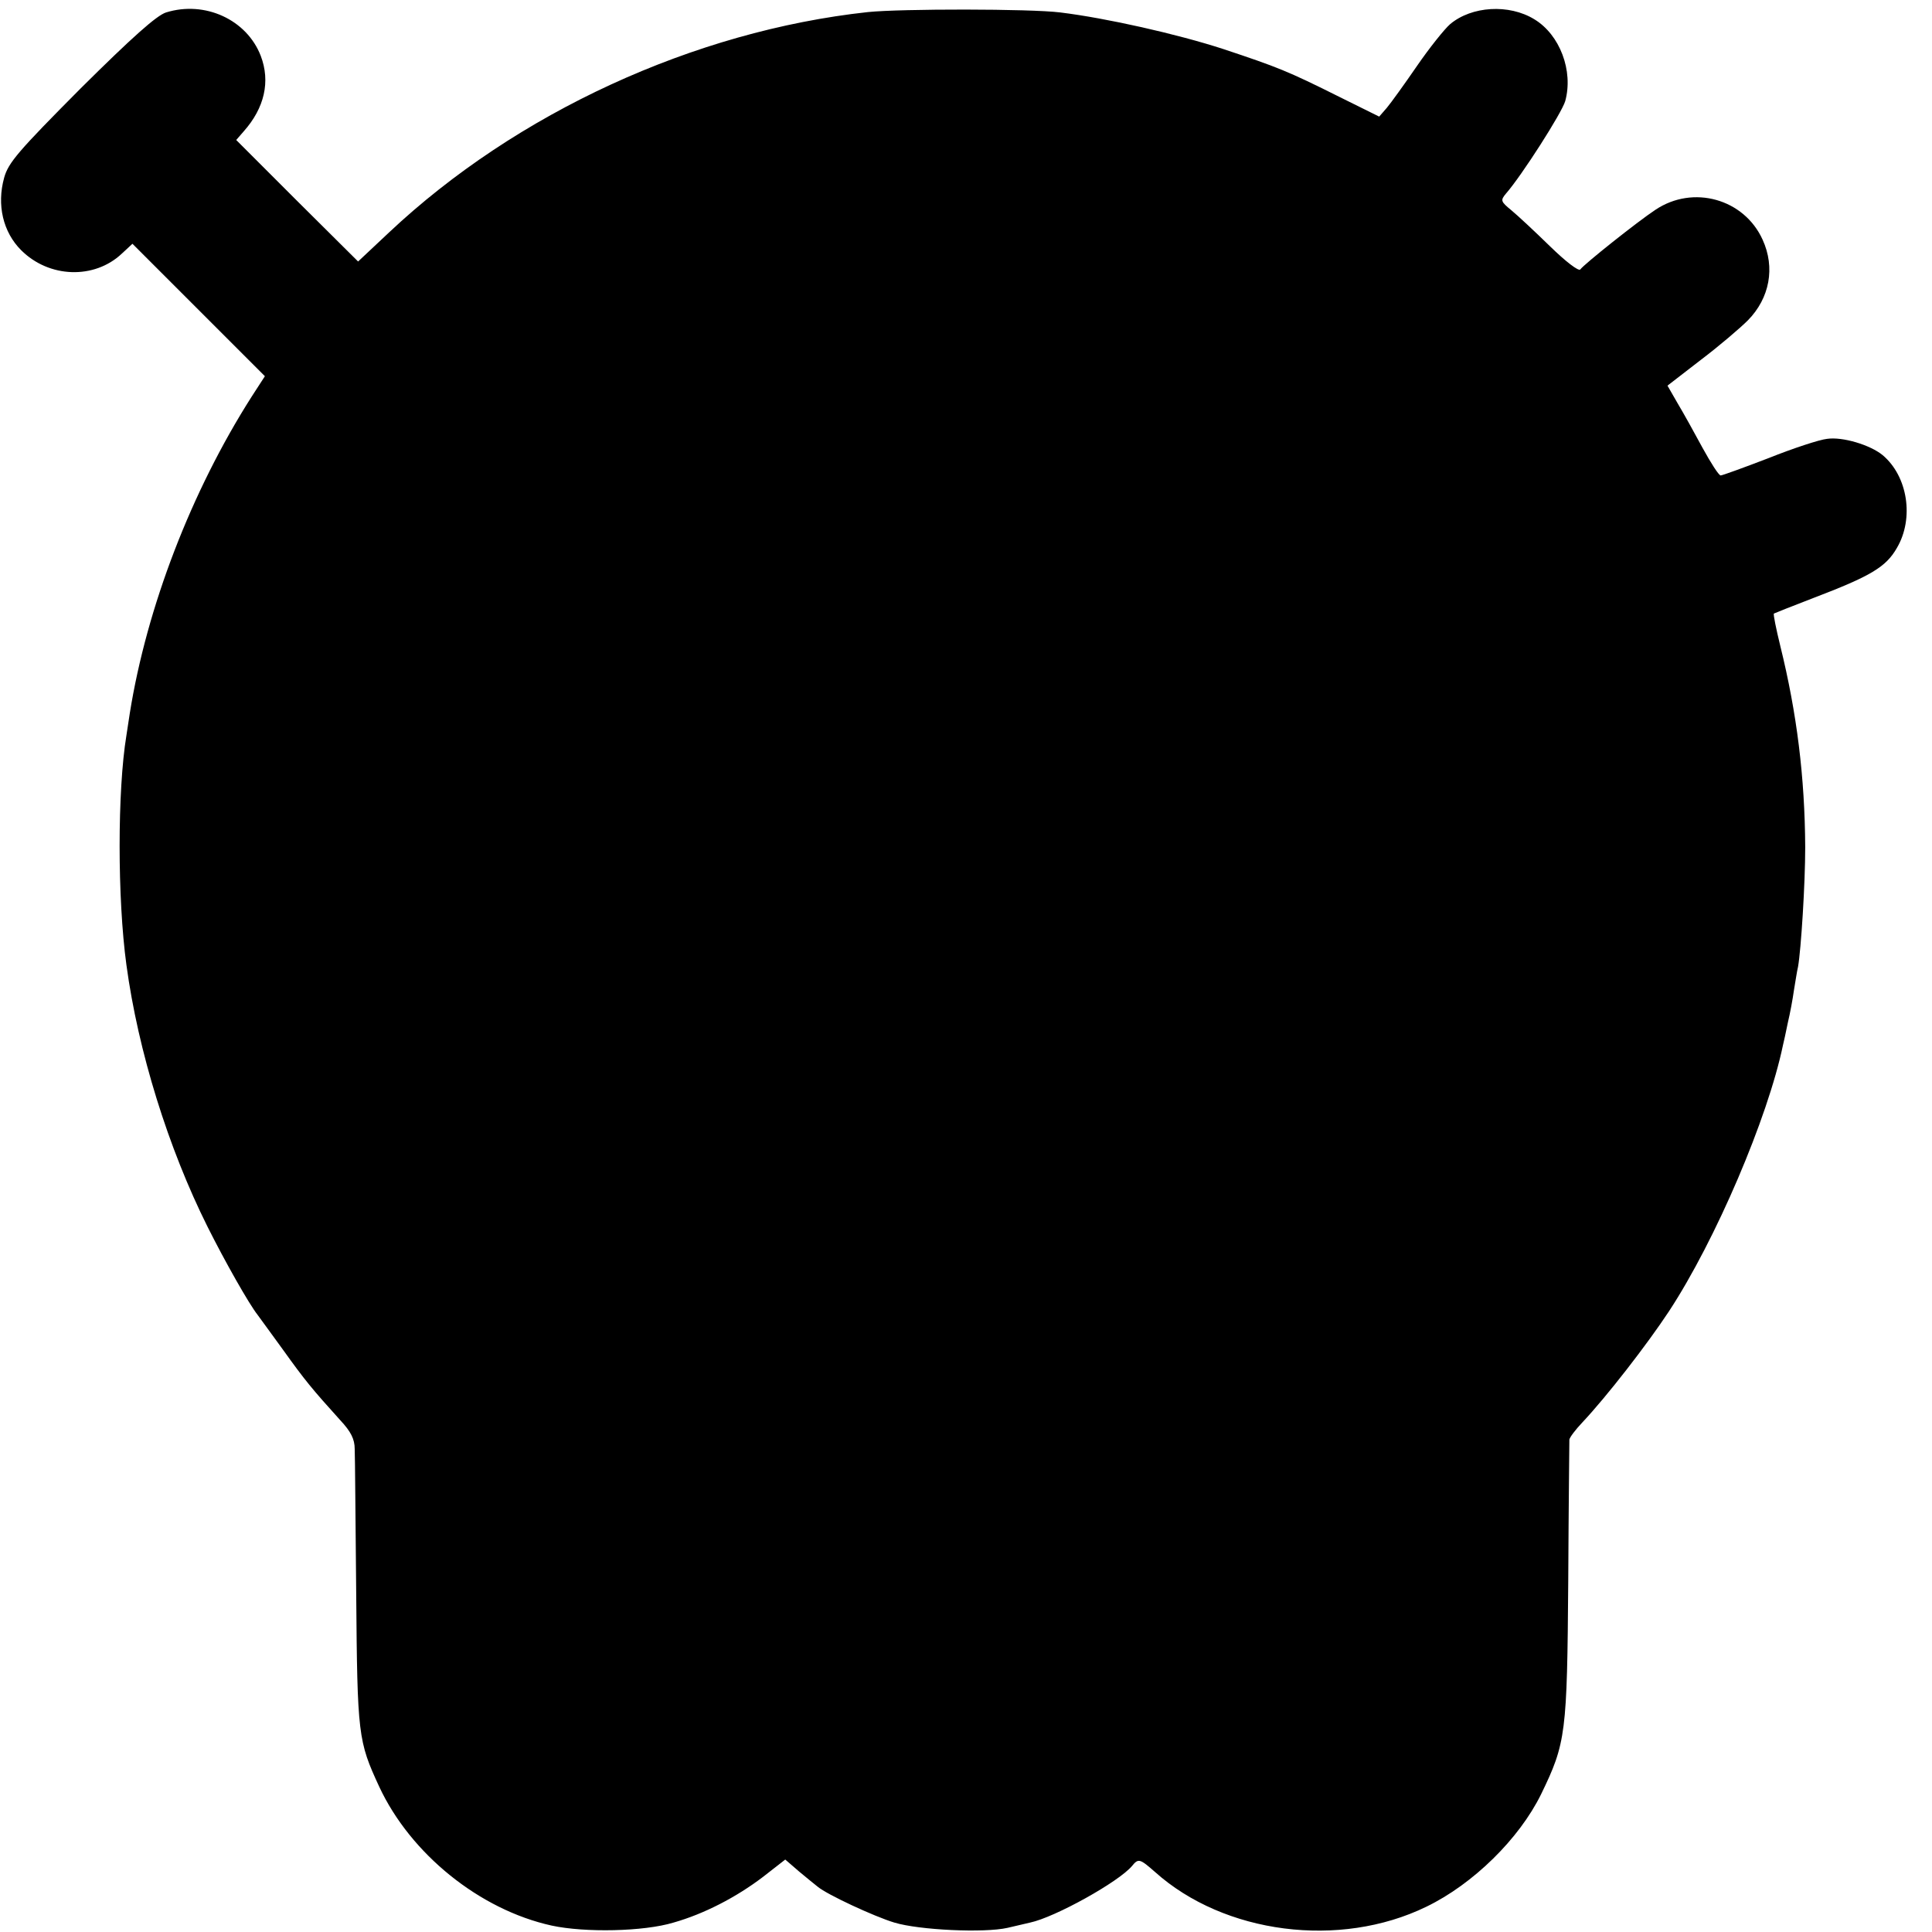
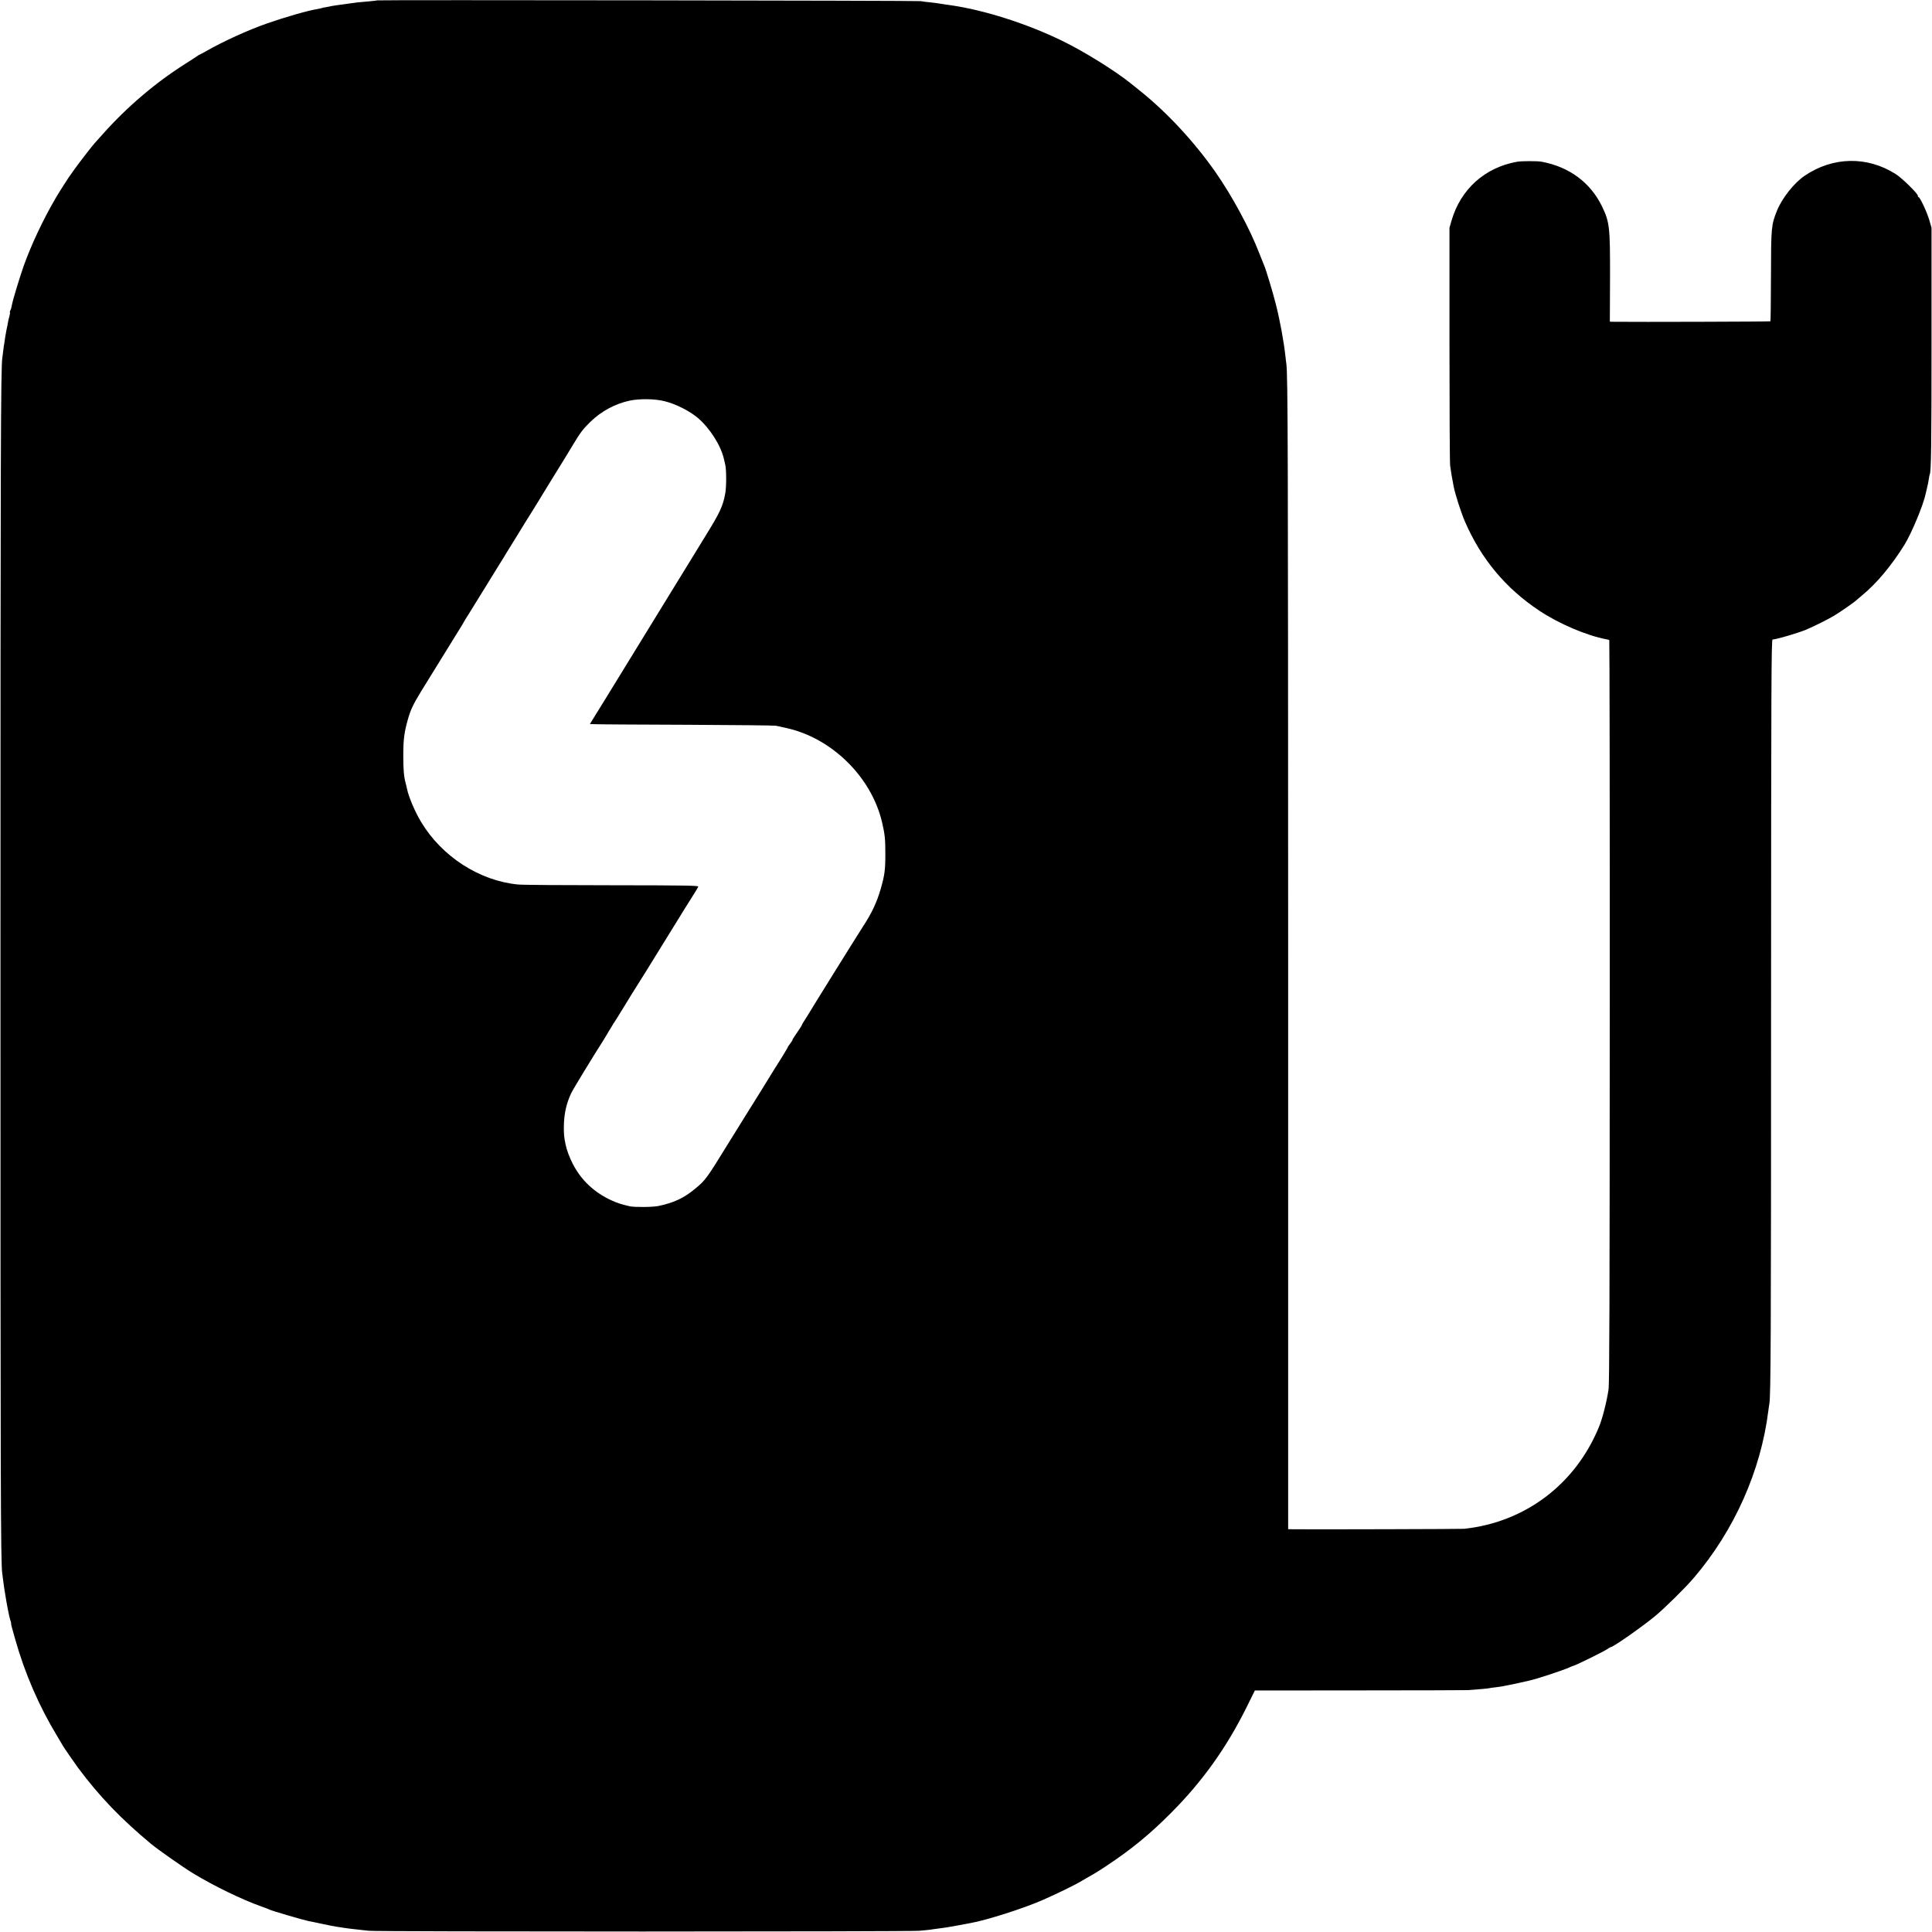
- <svg xmlns="http://www.w3.org/2000/svg" version="1.0" width="512pt" height="512pt" viewBox="0 0 512 512" preserveAspectRatio="xMidYMid meet">
-   <g transform="translate(0,512) scale(0.1,-0.1)" fill="#000000" stroke="none">
-     <path d="M440 5087 c-25 -8 -90 -66 -226 -201 -165 -166 -192 -197 -203 -237 -20 -72 -3 -144 45 -192 74 -74 194 -78 267 -9 l28 26 175 -175 176 -176 -35 -54 c-160 -251 -278 -558 -323 -839 -3 -19 -7 -46 -9 -59 -24 -146 -24 -432 0 -608 31 -229 111 -486 215 -694 46 -92 110 -205 133 -234 4 -5 34 -47 67 -92 58 -81 77 -104 152 -187 28 -30 38 -50 38 -76 1 -19 2 -192 4 -385 3 -374 5 -389 61 -510 83 -178 266 -326 457 -368 88 -19 244 -16 323 8 81 23 166 67 237 121 l59 46 37 -32 c20 -17 43 -35 49 -40 25 -21 150 -79 203 -95 66 -20 238 -28 300 -14 25 6 52 12 60 14 66 14 235 108 270 150 17 21 21 19 61 -16 183 -164 489 -204 719 -92 124 60 246 180 304 298 66 136 69 160 72 565 1 201 3 370 3 375 1 6 16 26 34 45 65 69 172 207 230 295 124 189 262 513 302 705 2 8 8 35 13 60 6 25 13 63 16 85 4 23 8 51 11 63 8 46 19 219 19 317 -1 185 -22 355 -66 533 -11 45 -19 84 -17 86 2 1 49 20 104 41 152 58 193 82 222 133 46 78 29 190 -38 246 -33 27 -106 49 -147 43 -20 -2 -90 -25 -155 -51 -65 -25 -123 -46 -127 -46 -5 0 -26 33 -48 73 -21 39 -51 93 -66 118 l-27 47 88 68 c49 37 105 85 125 105 58 59 73 140 39 214 -49 108 -184 146 -284 79 -47 -31 -189 -144 -199 -158 -4 -6 -39 21 -80 61 -40 39 -86 82 -103 96 -28 23 -29 26 -14 44 42 48 148 214 157 245 22 80 -14 176 -82 217 -67 41 -166 35 -223 -13 -15 -13 -55 -63 -88 -111 -33 -48 -69 -98 -80 -111 l-20 -23 -105 52 c-138 69 -164 79 -308 127 -123 40 -310 82 -432 97 -80 10 -422 10 -510 1 -460 -50 -932 -267 -1269 -584 l-82 -77 -162 161 -161 161 20 23 c55 62 71 132 45 200 -37 96 -148 147 -251 115z" />
+ <svg xmlns="http://www.w3.org/2000/svg" version="1.0" width="2048pt" height="2048pt" viewBox="0 0 2048 2048" preserveAspectRatio="xMidYMid meet">
+   <g transform="translate(0,2048) scale(0.1,-0.1)" fill="#000000" stroke="none">
+     <path d="M3999 20476 c-2 -2 -40 -6 -84 -10 -103 -8 -154 -14 -240 -27 -38 -6 -88 -12 -110 -15 -22 -3 -47 -7 -55 -9 -8 -3 -33 -7 -55 -11 -22 -3 -43 -8 -46 -10 -4 -2 -24 -6 -45 -10 -97 -15 -341 -85 -538 -154 -195 -68 -467 -192 -644 -294 -35 -20 -66 -36 -68 -36 -3 0 -10 -5 -17 -10 -7 -6 -66 -44 -132 -86 -318 -201 -617 -456 -875 -745 -41 -46 -80 -90 -87 -97 -23 -24 -179 -227 -214 -277 -19 -27 -36 -52 -39 -55 -8 -7 -123 -186 -157 -245 -134 -228 -264 -504 -344 -730 -44 -126 -116 -364 -123 -409 -3 -21 -10 -46 -16 -55 -5 -10 -7 -20 -5 -23 3 -2 0 -20 -5 -39 -6 -19 -13 -50 -16 -69 -3 -19 -9 -51 -14 -70 -4 -19 -11 -57 -15 -83 -3 -27 -8 -58 -10 -69 -3 -11 -7 -46 -11 -77 -3 -31 -8 -63 -9 -71 -17 -91 -20 -1056 -20 -6440 0 -5519 2 -6345 19 -6450 2 -14 7 -52 11 -85 4 -32 9 -68 11 -79 2 -11 6 -38 10 -61 14 -93 43 -242 53 -268 6 -15 10 -31 9 -35 -2 -9 5 -36 44 -172 102 -361 252 -706 442 -1020 28 -47 56 -93 61 -103 14 -25 124 -184 163 -237 225 -302 455 -542 777 -809 77 -63 335 -244 440 -308 218 -133 525 -282 725 -352 41 -15 80 -29 85 -33 21 -12 357 -110 415 -122 14 -2 77 -15 140 -29 63 -14 137 -28 163 -32 27 -3 57 -8 66 -10 22 -4 102 -14 161 -20 25 -2 74 -8 110 -12 86 -11 5707 -10 5835 0 55 5 109 10 120 12 11 2 43 7 70 10 80 10 114 15 220 35 55 10 115 22 134 25 167 29 575 160 766 245 156 69 324 151 390 189 28 17 61 36 75 44 82 46 116 66 215 132 258 171 458 335 680 559 333 334 588 692 802 1124 l85 172 1107 1 c608 0 1126 2 1151 3 94 6 225 18 230 21 3 1 32 6 65 9 33 4 67 9 75 11 8 2 31 7 50 10 19 3 76 15 125 26 50 11 97 22 106 24 83 18 357 109 426 140 17 8 33 15 36 15 18 0 326 152 369 181 14 11 29 19 33 19 25 0 334 216 475 333 98 82 320 300 406 402 427 500 710 1133 789 1770 4 28 8 61 11 75 15 91 18 686 18 4188 1 3470 3 3912 16 3913 45 2 275 70 360 106 94 41 229 108 298 150 68 41 218 146 232 162 3 3 30 26 60 51 152 124 312 316 448 535 76 123 201 423 226 545 3 14 10 43 15 65 6 22 13 60 17 85 3 25 8 48 10 51 15 26 19 302 19 1384 l0 1230 -23 80 c-24 83 -99 245 -114 245 -4 0 -8 7 -8 15 0 23 -168 188 -235 230 -302 192 -666 185 -965 -18 -112 -76 -241 -239 -294 -372 -60 -150 -62 -177 -63 -694 -1 -260 -3 -475 -6 -477 -4 -4 -1419 -8 -1657 -5 l-45 1 2 462 c1 541 -4 591 -84 758 -123 255 -348 422 -643 476 -45 8 -214 8 -260 -1 -341 -61 -596 -291 -693 -623 l-22 -77 0 -1230 c0 -676 3 -1257 7 -1290 8 -62 20 -133 37 -220 17 -87 79 -279 120 -374 172 -396 431 -707 786 -943 209 -140 506 -266 714 -305 14 -2 27 -6 30 -8 3 -2 6 -1771 5 -3932 -1 -3069 -3 -3947 -13 -4013 -19 -127 -64 -307 -101 -395 -249 -609 -784 -1012 -1430 -1081 -28 -3 -1538 -7 -1795 -5 l-70 1 0 6032 c-1 5411 -3 6200 -19 6320 -3 18 -7 56 -10 83 -18 160 -57 375 -102 552 -33 132 -109 381 -125 413 -4 8 -26 65 -50 125 -98 256 -287 607 -466 863 -225 321 -513 631 -798 859 -44 35 -87 70 -96 77 -163 132 -494 339 -729 453 -373 182 -827 327 -1185 378 -22 3 -53 8 -70 10 -16 3 -43 7 -58 9 -15 3 -58 8 -95 12 -37 3 -78 9 -92 12 -28 6 -5754 14 -5761 8z m3042 -4248 c118 -28 268 -103 356 -178 130 -111 246 -295 278 -440 2 -8 8 -34 13 -56 13 -56 13 -236 0 -304 -24 -136 -57 -205 -218 -465 -51 -82 -113 -184 -138 -225 -53 -86 -124 -201 -201 -327 -285 -465 -418 -681 -536 -873 -76 -124 -153 -250 -172 -280 -19 -30 -65 -104 -102 -165 l-68 -110 66 -2 c36 -2 473 -4 971 -6 498 -2 919 -7 935 -10 17 -4 64 -14 105 -23 486 -105 909 -520 1021 -1004 29 -126 34 -171 34 -330 0 -175 -7 -225 -50 -376 -41 -140 -92 -250 -186 -394 -49 -75 -553 -884 -582 -935 -7 -11 -24 -39 -39 -62 -16 -23 -28 -45 -28 -48 0 -4 -14 -28 -32 -53 -62 -91 -68 -101 -68 -107 0 -4 -11 -21 -25 -39 -14 -18 -25 -35 -25 -38 0 -4 -31 -55 -68 -115 -38 -59 -135 -216 -216 -348 -82 -132 -163 -262 -181 -290 -17 -27 -98 -157 -178 -287 -215 -349 -229 -369 -337 -458 -118 -99 -227 -150 -390 -184 -60 -13 -255 -14 -305 -3 -94 22 -130 34 -194 63 -183 84 -321 214 -410 388 -35 69 -65 148 -76 206 -16 76 -18 103 -18 180 1 136 24 246 77 360 19 41 231 389 348 572 15 24 32 52 38 63 6 11 19 34 30 50 11 17 23 37 27 45 3 8 9 17 13 20 3 3 52 82 109 175 57 94 118 193 136 220 18 28 58 91 88 140 46 74 187 302 247 400 141 229 233 377 266 428 22 35 43 70 46 78 5 12 -124 14 -916 15 -506 0 -955 3 -996 8 -409 40 -805 296 -1025 661 -67 111 -135 272 -151 355 -3 14 -9 42 -15 62 -18 69 -24 142 -24 288 0 171 10 248 49 385 28 99 52 151 136 290 59 96 331 537 411 665 16 25 36 59 45 75 9 17 31 53 49 80 18 28 94 151 170 275 76 124 154 251 174 282 20 31 43 69 52 85 9 15 56 91 104 168 48 77 99 160 113 184 15 24 45 71 66 105 21 33 47 75 56 91 10 17 59 98 110 180 161 260 221 358 267 435 75 125 103 162 183 240 114 111 265 192 415 223 104 22 266 20 366 -5z" />
  </g>
</svg>
